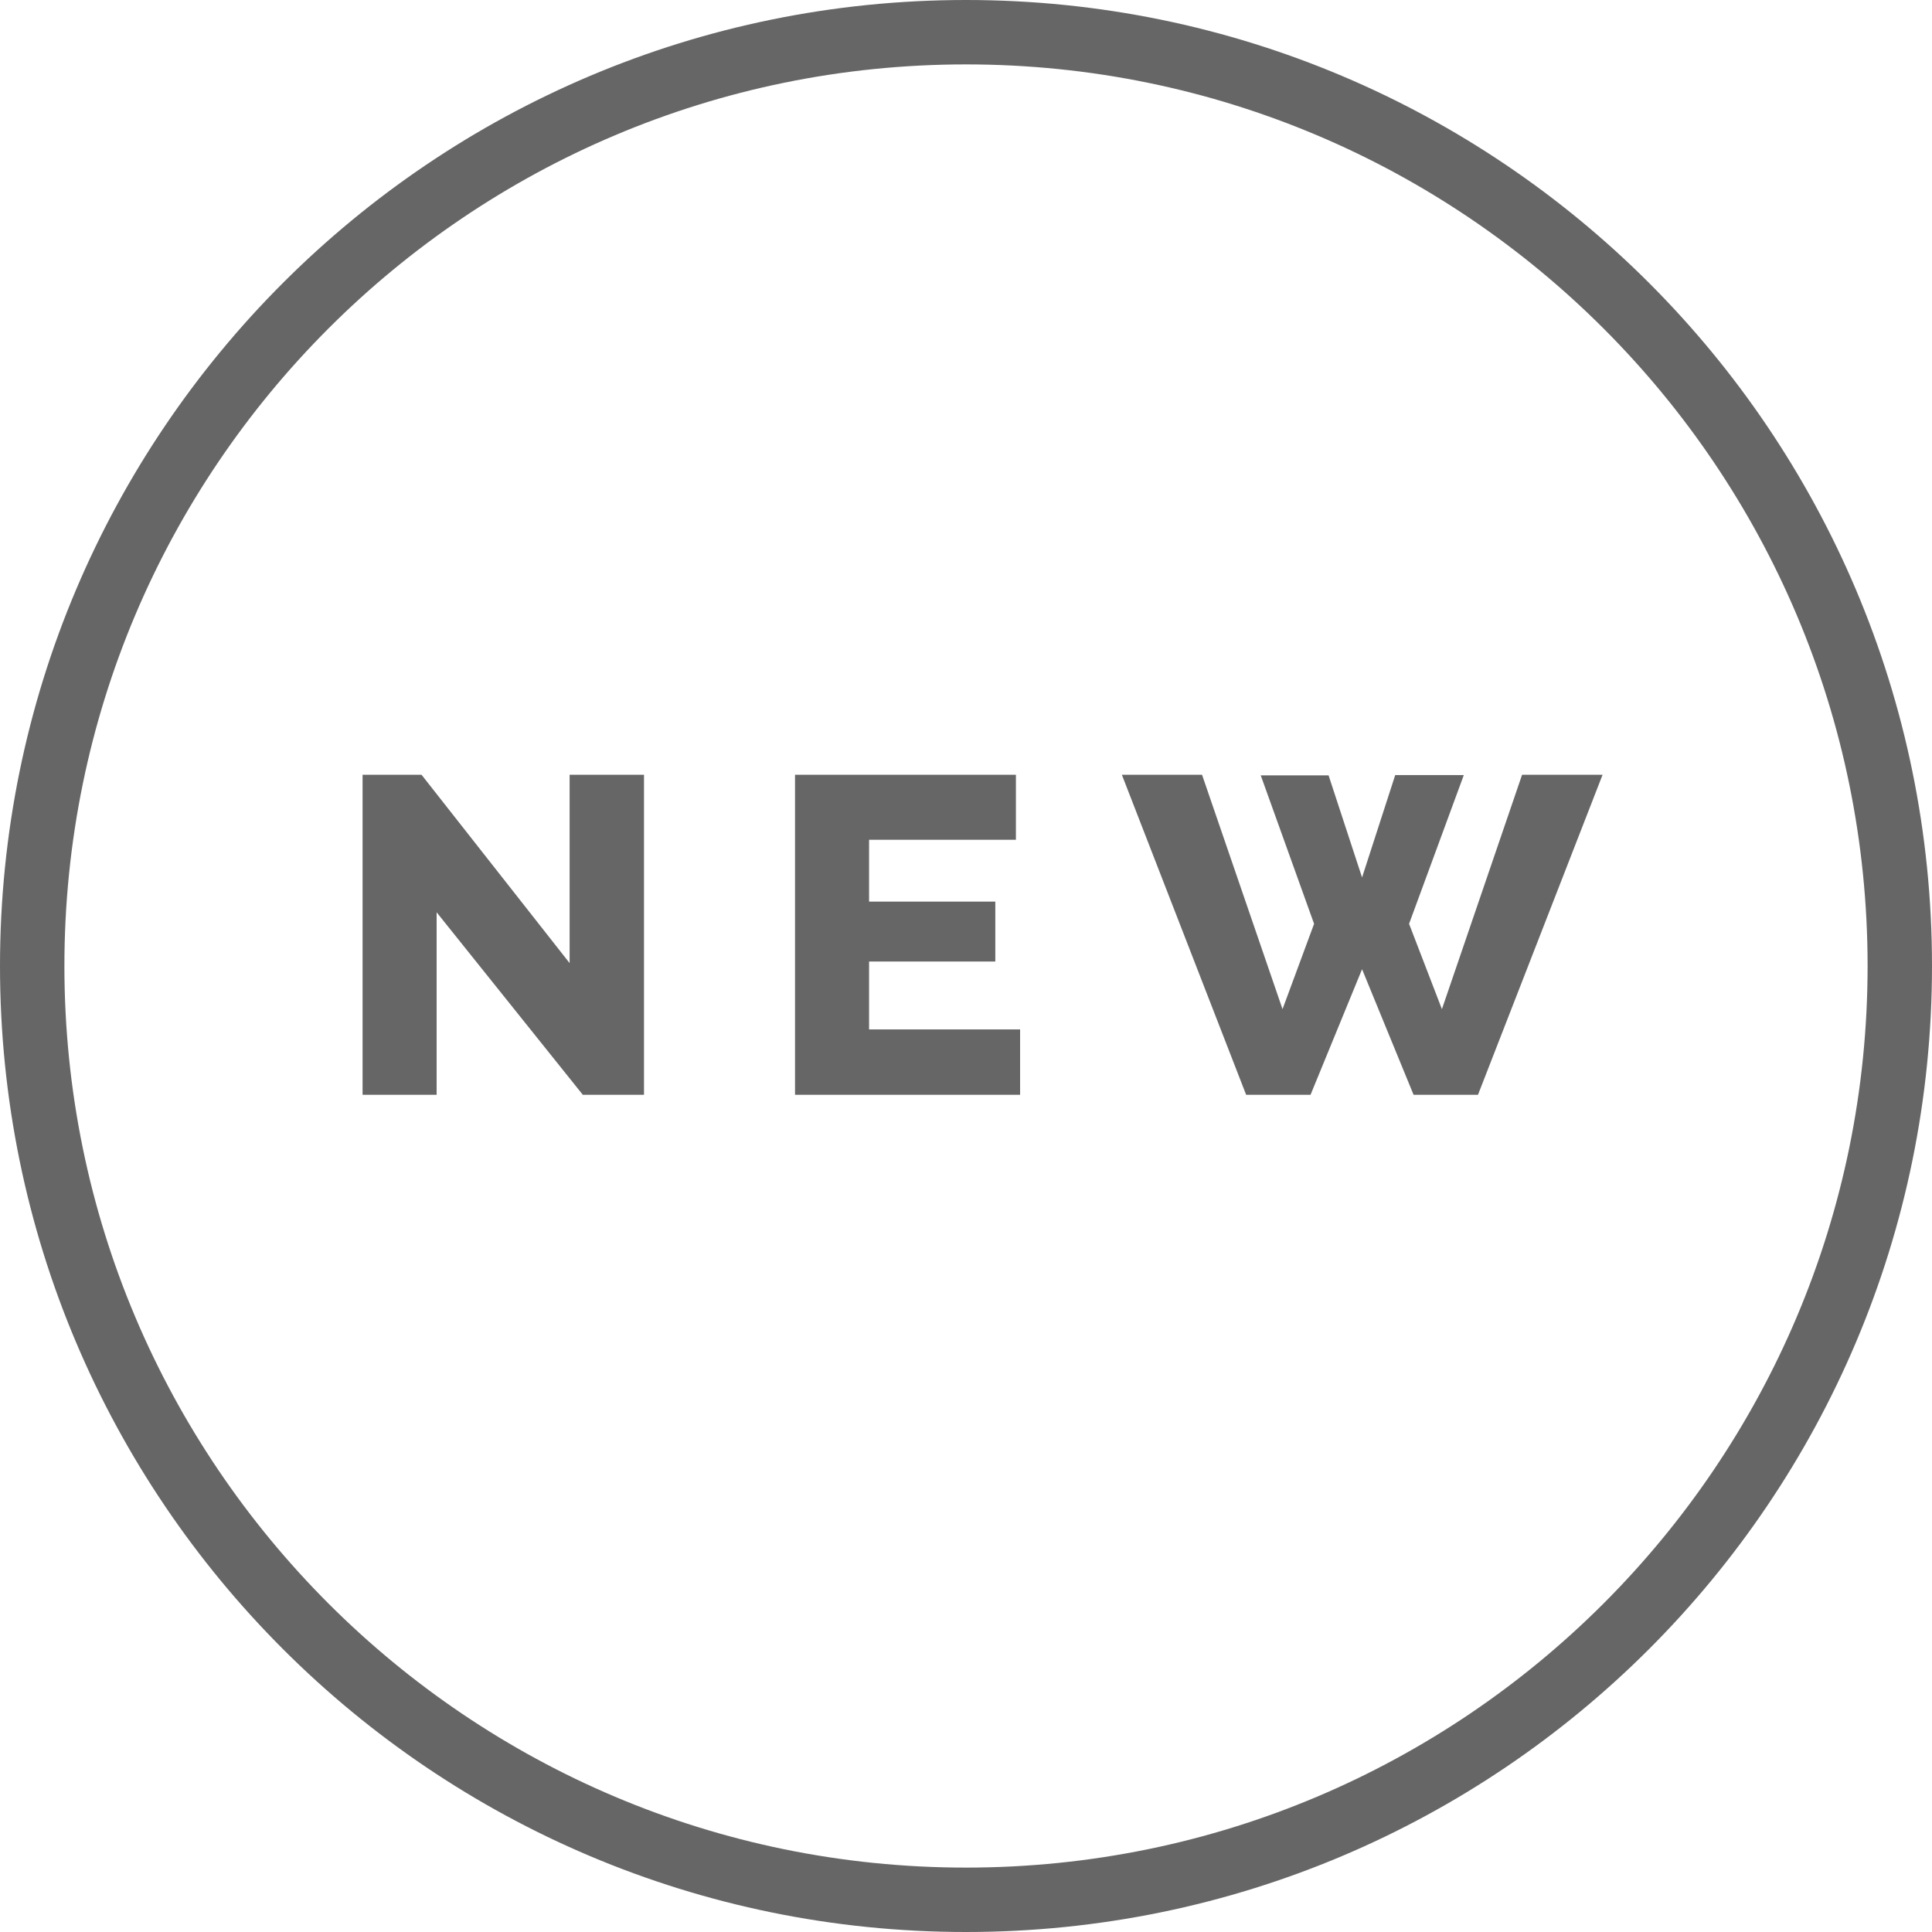
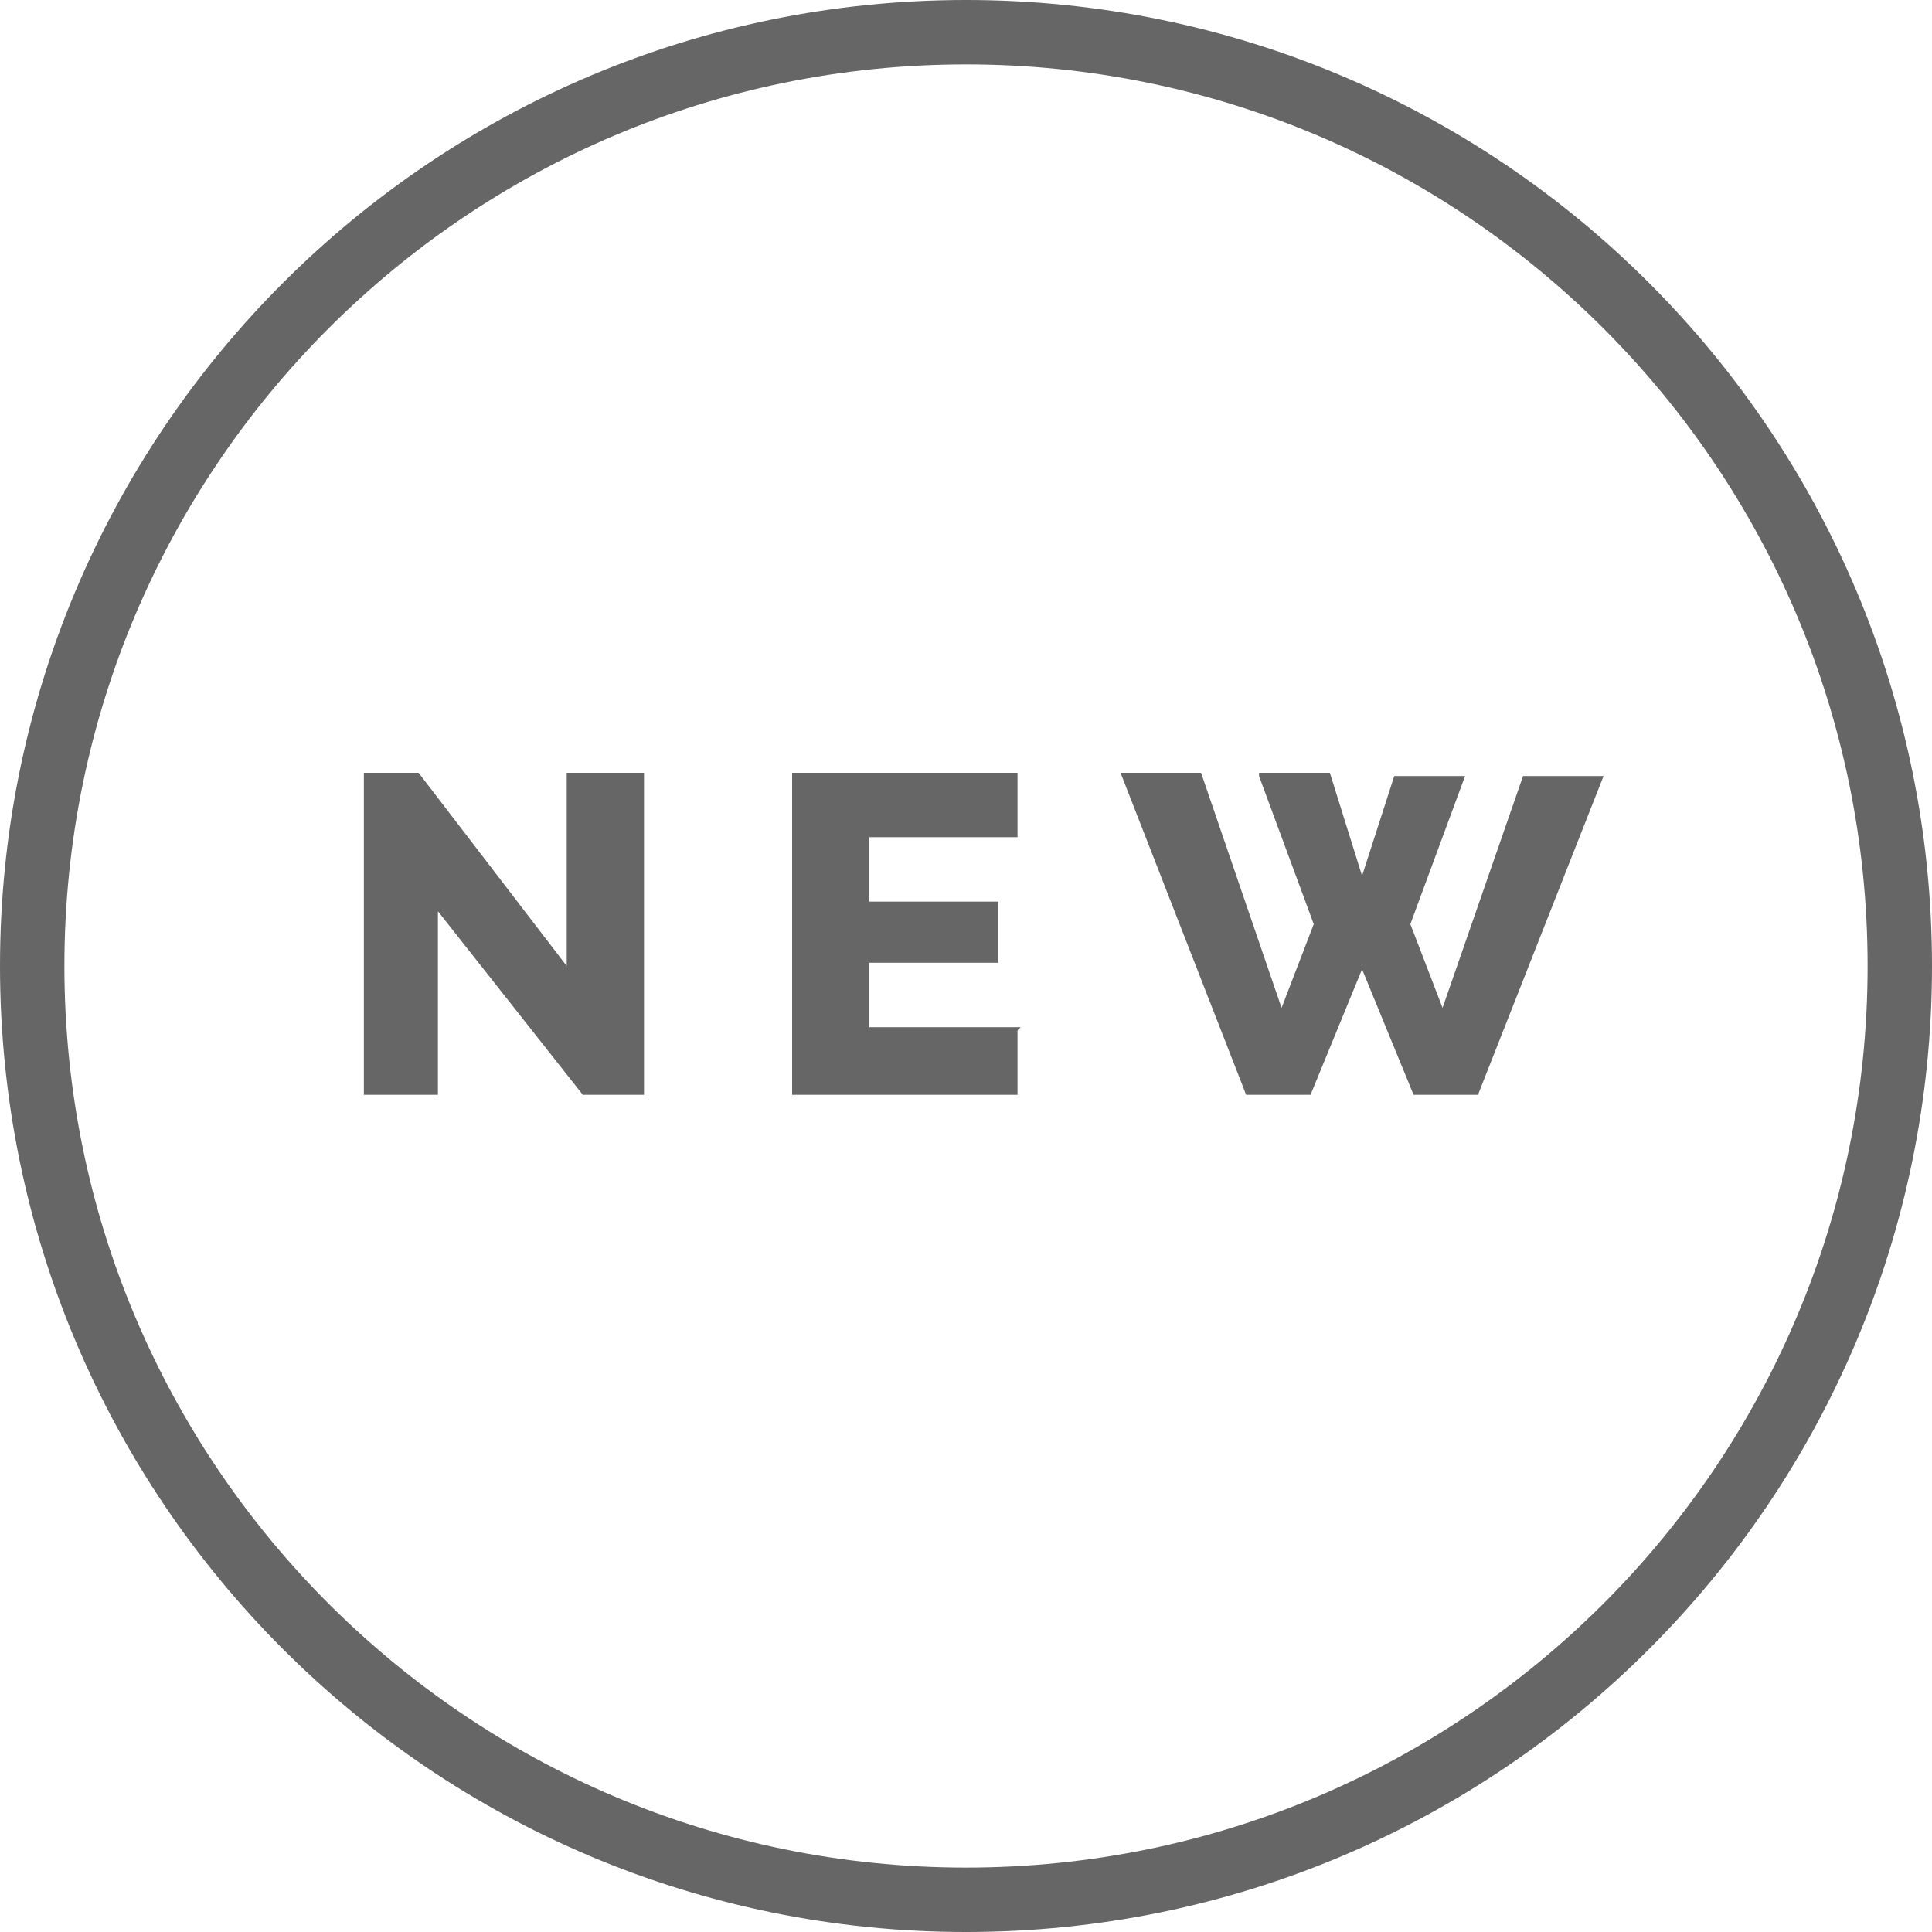
<svg xmlns="http://www.w3.org/2000/svg" width="60" height="60" fill="none">
  <circle cx="30" cy="30" r="29" stroke="#000" stroke-opacity=".6" stroke-width="2" />
-   <path d="M13.56 28.32V34h-2.3v-9.94h1.83l4.6 5.85v-5.85H20V34H18.1l-4.55-5.68Zm18.12 3.66V34h-6.99v-9.94h6.86v2.02h-4.56V28h3.92v1.86h-3.92v2.11h4.69Zm7.47-7.9h2.11l1.04 3.17 1.03-3.18h2.13l-1.7 4.62 1.02 2.65 2.49-7.28h2.5L45.9 34h-2l-1.6-3.9-1.6 3.9h-2l-3.86-9.94h2.49l2.5 7.28.98-2.65-1.66-4.62Z" fill="#000" fill-opacity=".6" />
+   <path d="M13.6 28.3V34h-2.3V24H13l4.6 6v-6H20v10h-1.9l-4.5-5.7Zm18 3.7v2h-7V24h7v2H27v2h4v1.9h-4v2h4.7Zm7.5-8h2.2l1 3.2 1-3.1h2.2l-1.7 4.6 1 2.6 2.5-7.2h2.5L45.9 34h-2l-1.6-3.9-1.6 3.9h-2l-3.9-10h2.5l2.5 7.3 1-2.6-1.7-4.6Z" fill="#000" fill-opacity=".6" />
</svg>
